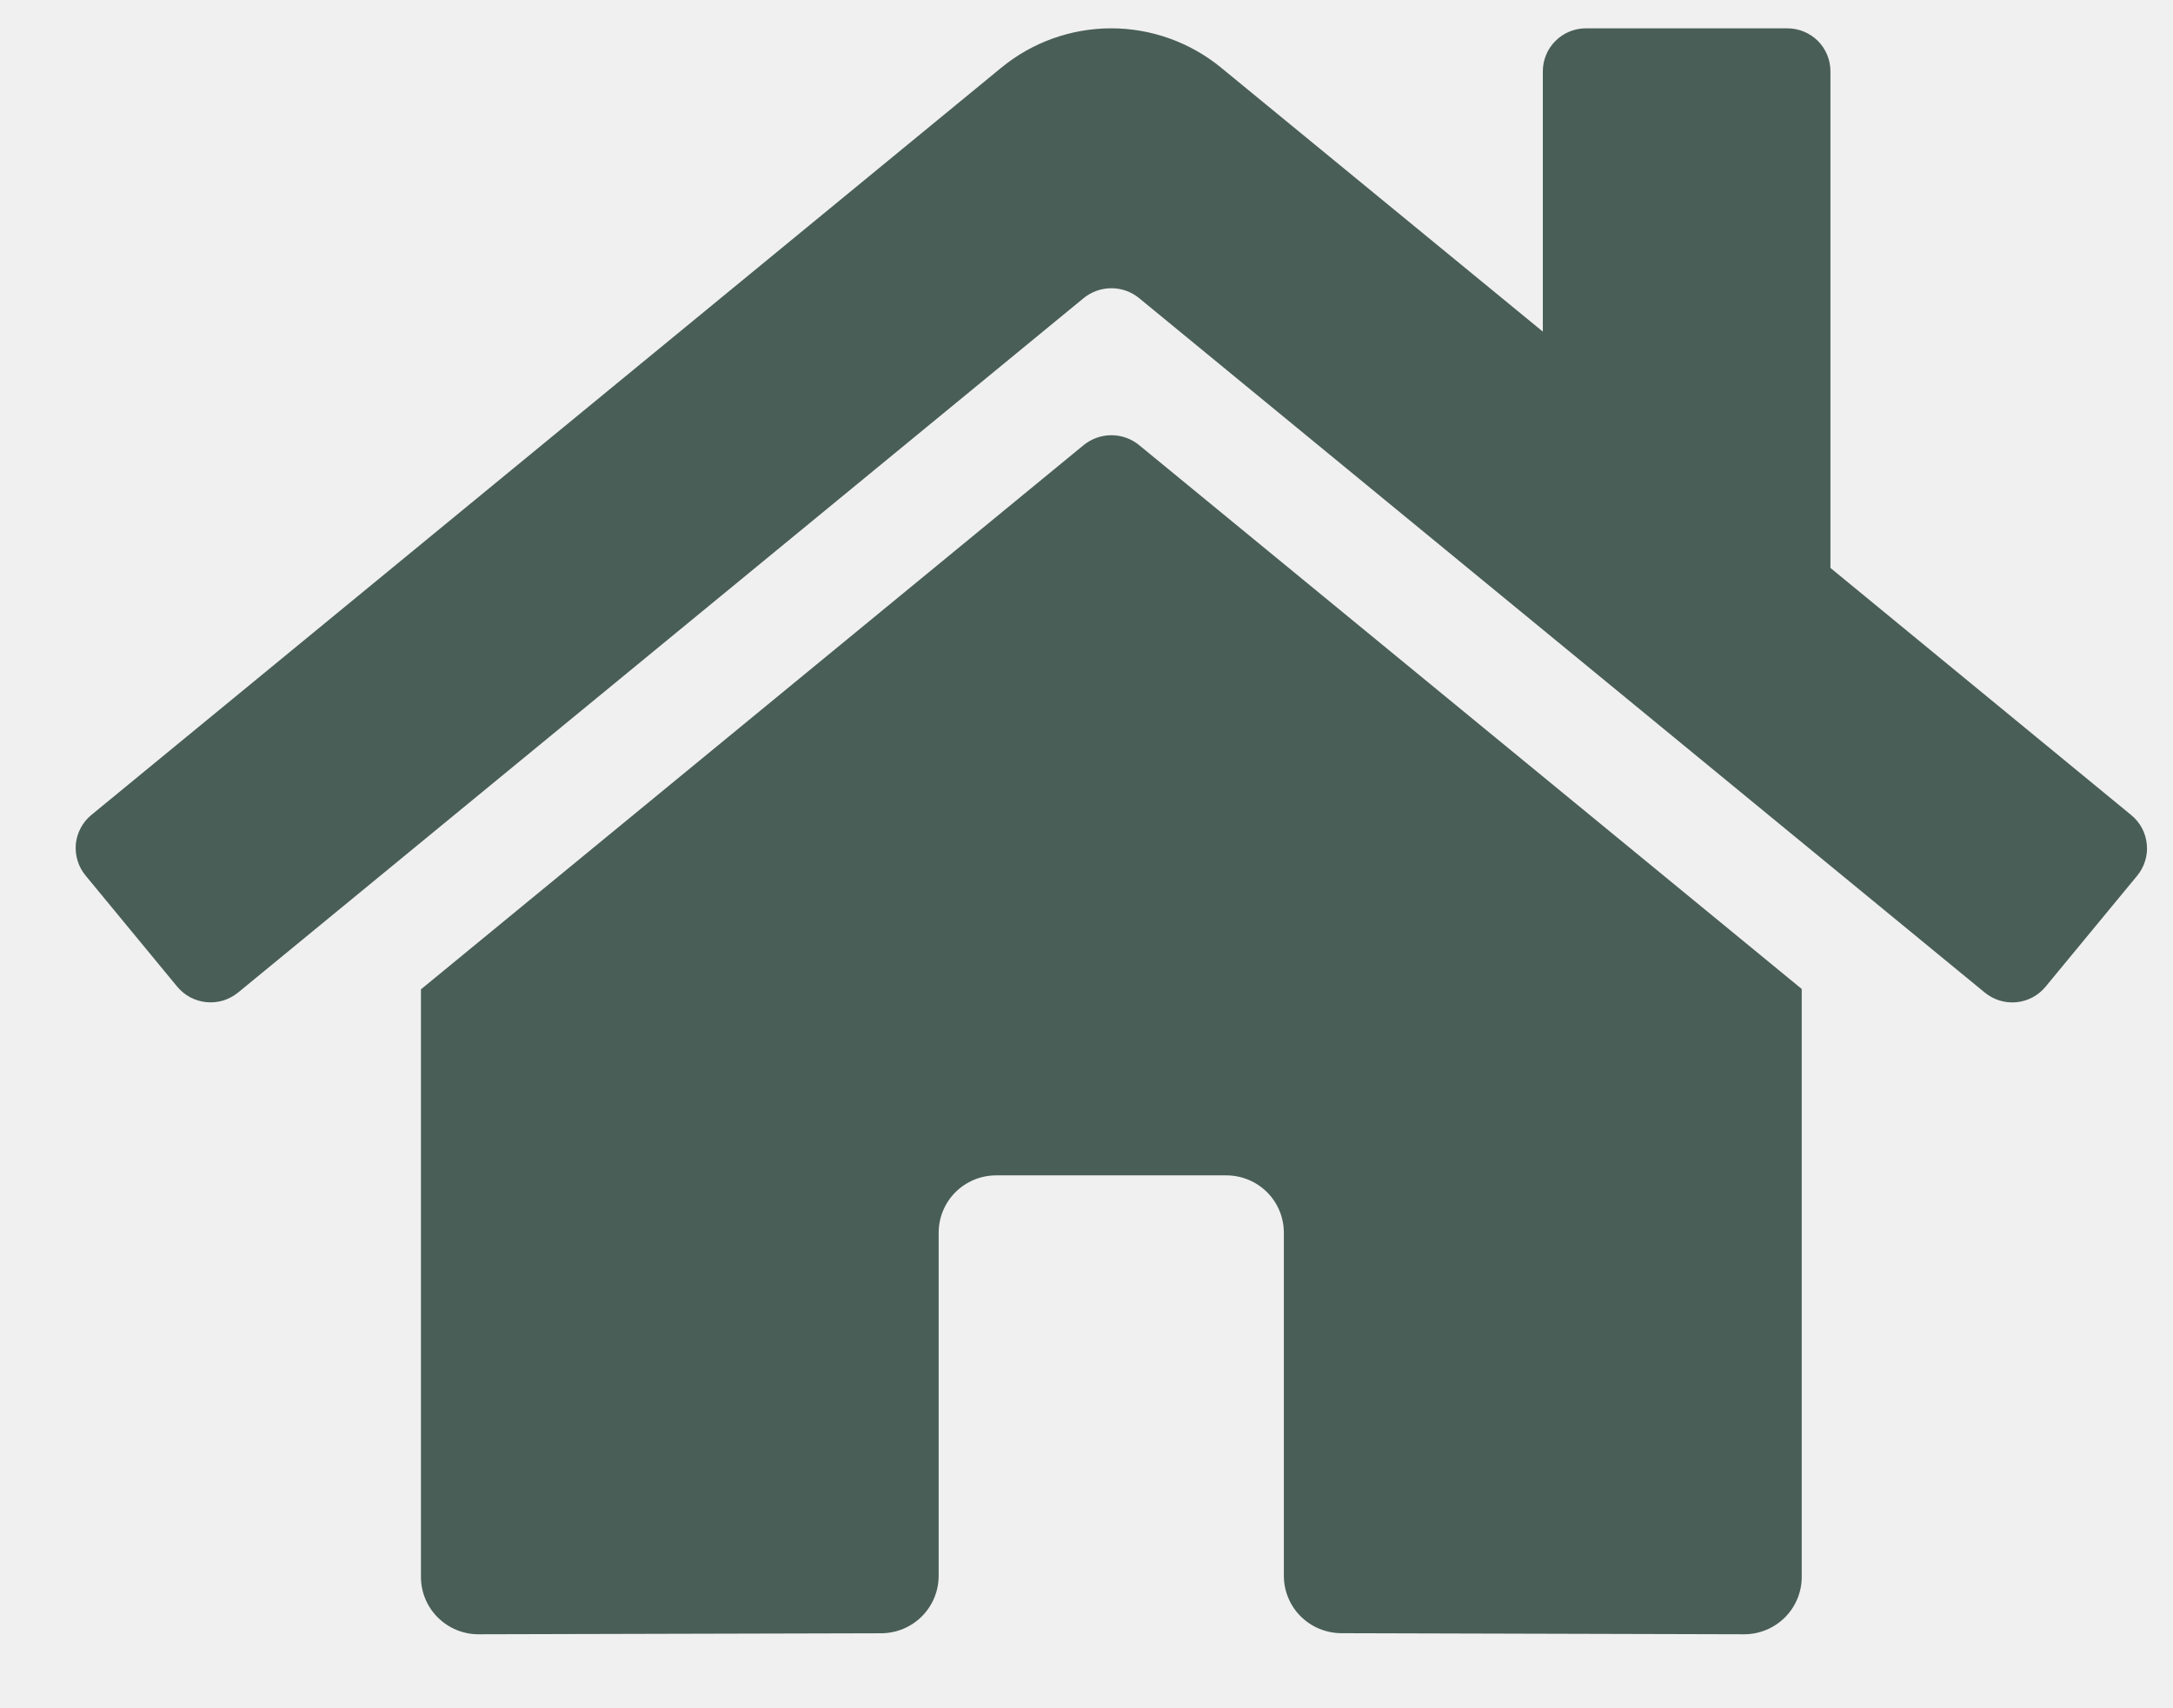
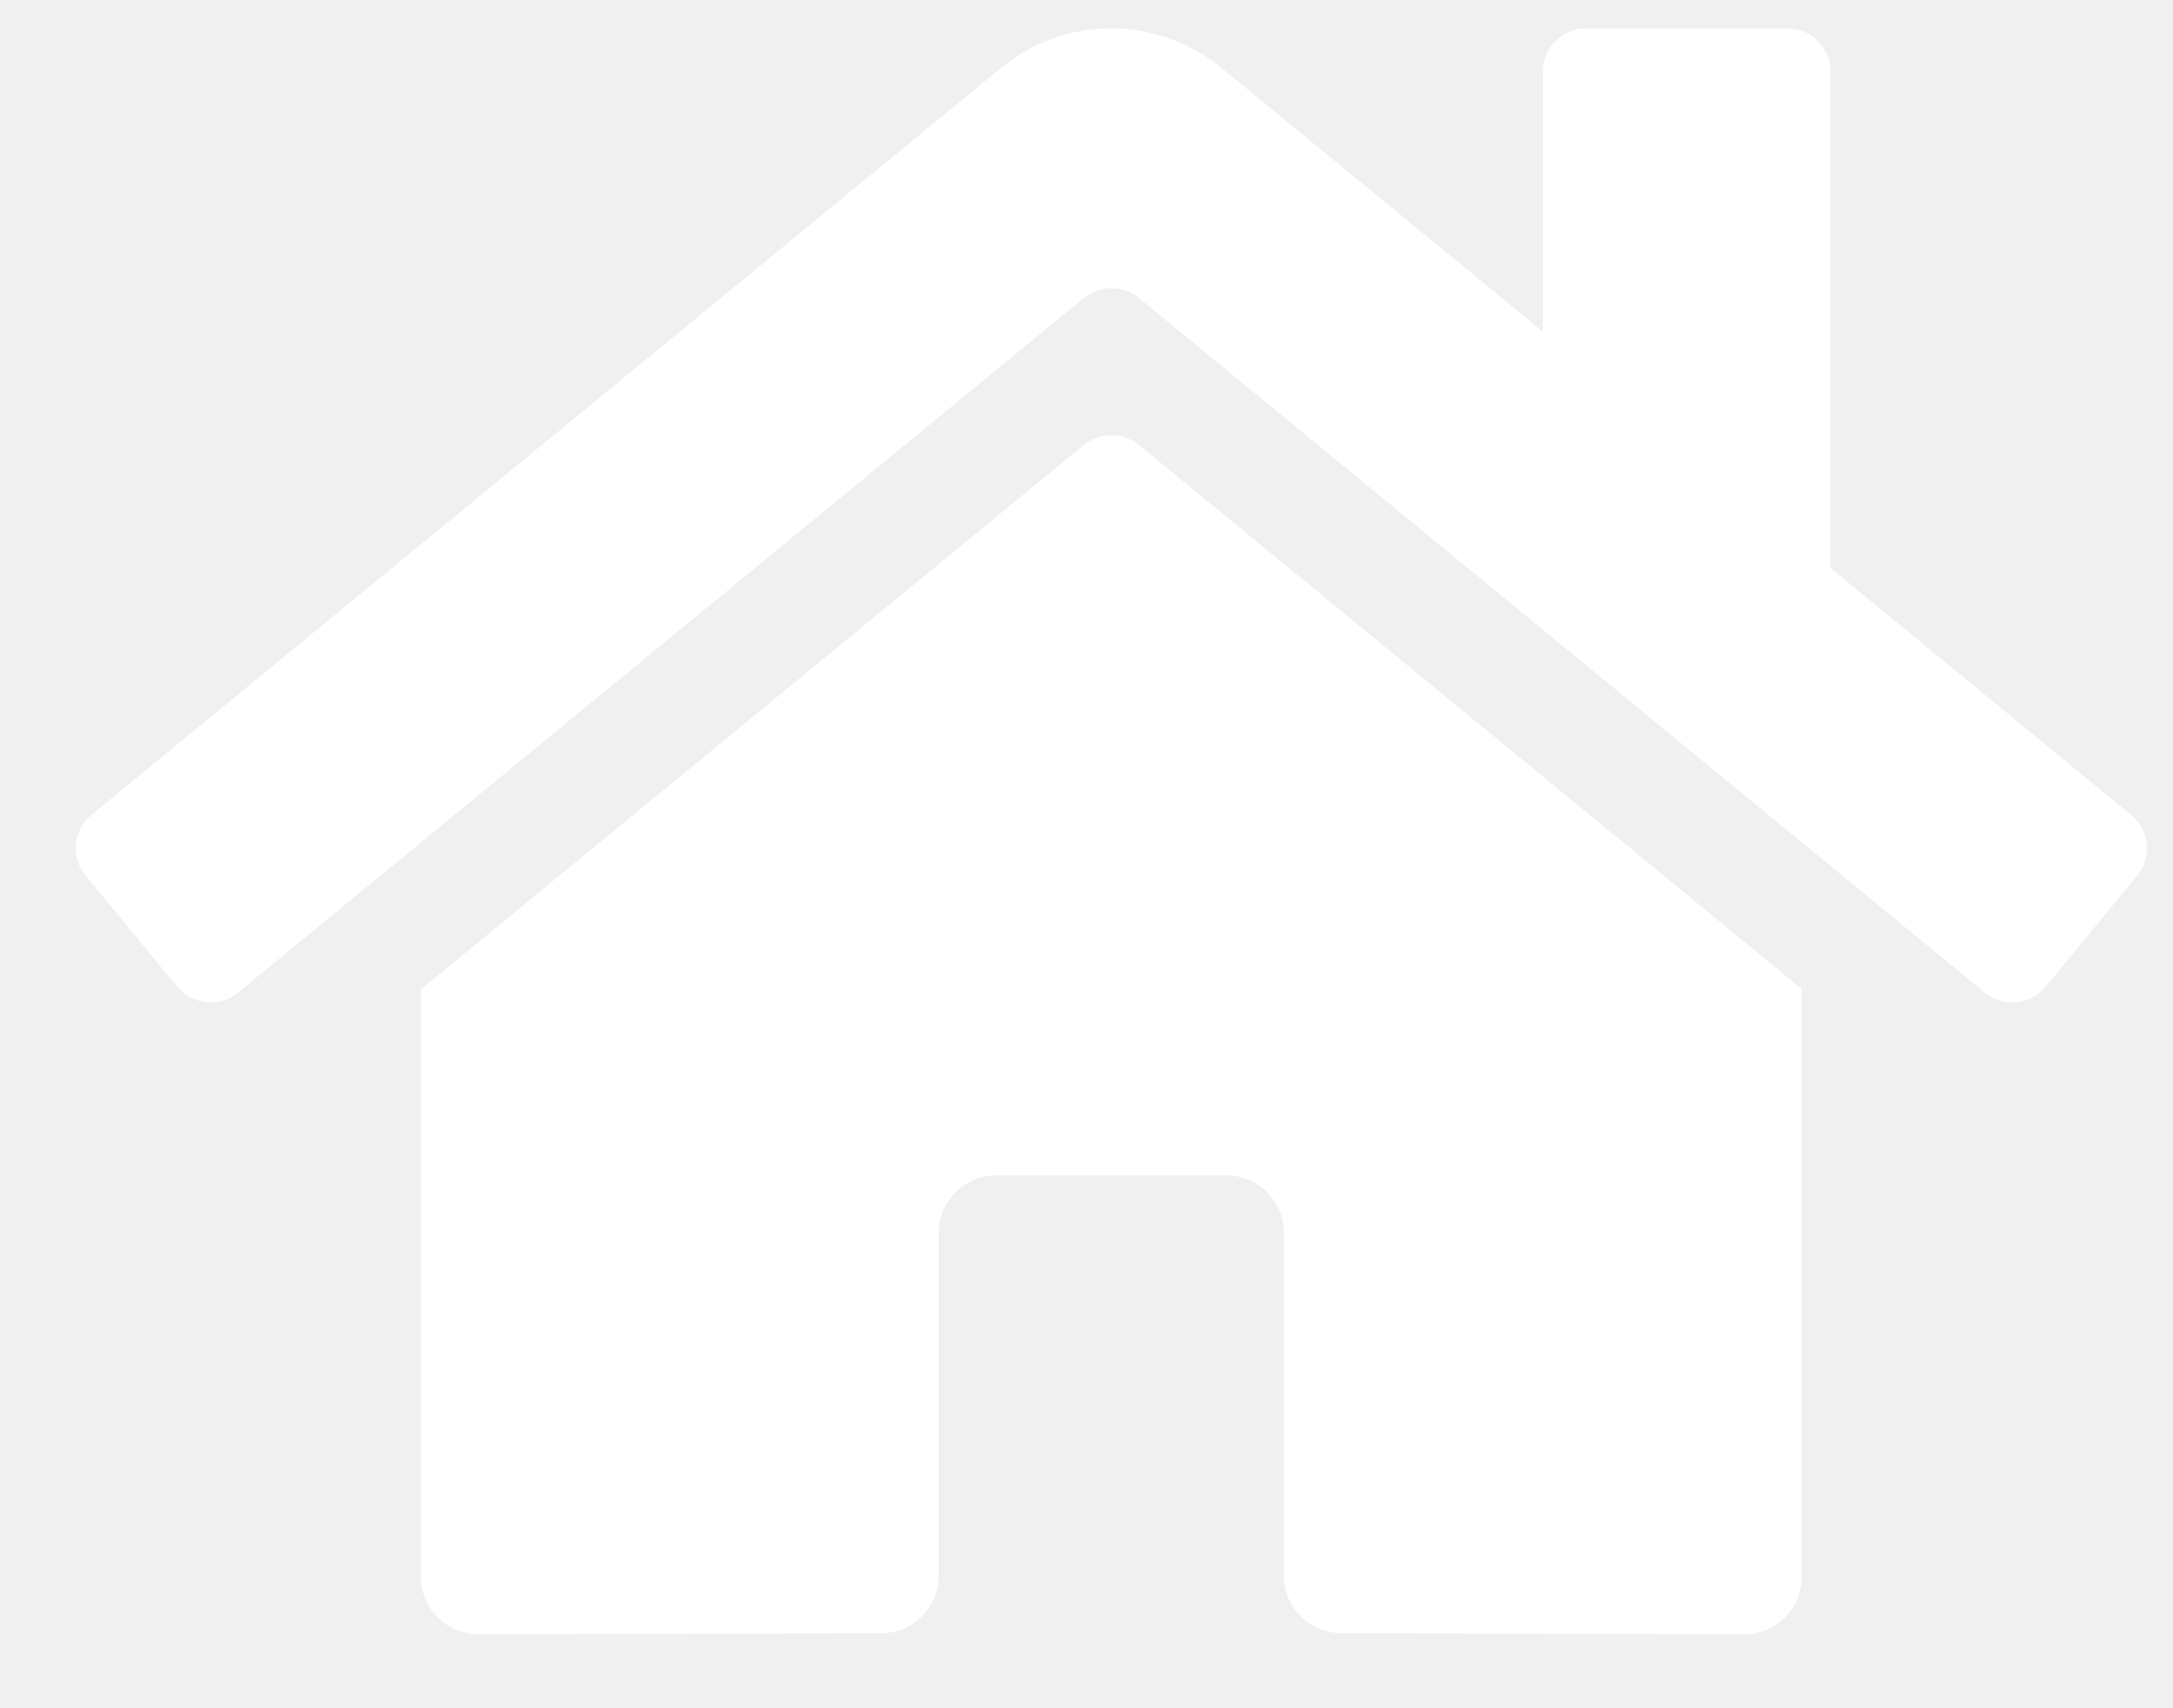
<svg xmlns="http://www.w3.org/2000/svg" width="28" height="22" viewBox="0 0 28 22" fill="none">
-   <path d="M13.966 5.733L5.424 12.748V20.319C5.424 20.515 5.502 20.703 5.641 20.841C5.78 20.98 5.968 21.058 6.165 21.058L11.357 21.045C11.553 21.044 11.741 20.965 11.879 20.827C12.017 20.688 12.095 20.501 12.095 20.305V15.884C12.095 15.688 12.173 15.5 12.312 15.361C12.451 15.223 12.639 15.145 12.836 15.145H15.802C15.998 15.145 16.187 15.223 16.326 15.361C16.465 15.5 16.543 15.688 16.543 15.884V20.302C16.543 20.399 16.561 20.496 16.599 20.586C16.636 20.676 16.69 20.758 16.759 20.826C16.828 20.895 16.91 20.95 17 20.987C17.09 21.024 17.187 21.044 17.284 21.044L22.474 21.058C22.671 21.058 22.86 20.98 22.999 20.841C23.138 20.703 23.216 20.515 23.216 20.319V12.743L14.675 5.733C14.575 5.652 14.45 5.608 14.321 5.608C14.192 5.608 14.067 5.652 13.966 5.733ZM27.46 10.501L23.586 7.318V0.919C23.586 0.772 23.528 0.631 23.424 0.527C23.319 0.423 23.178 0.365 23.03 0.365H20.436C20.288 0.365 20.147 0.423 20.043 0.527C19.938 0.631 19.88 0.772 19.88 0.919V4.273L15.732 0.87C15.333 0.544 14.834 0.365 14.318 0.365C13.803 0.365 13.303 0.544 12.905 0.87L1.177 10.501C1.121 10.547 1.074 10.604 1.04 10.669C1.006 10.733 0.984 10.803 0.977 10.876C0.971 10.948 0.978 11.022 1 11.091C1.021 11.161 1.056 11.226 1.103 11.282L2.284 12.714C2.331 12.77 2.388 12.817 2.452 12.851C2.517 12.885 2.587 12.906 2.66 12.913C2.733 12.92 2.806 12.913 2.876 12.892C2.946 12.87 3.011 12.835 3.068 12.789L13.966 3.839C14.067 3.758 14.192 3.714 14.321 3.714C14.45 3.714 14.575 3.758 14.675 3.839L25.574 12.789C25.63 12.835 25.695 12.87 25.765 12.892C25.835 12.913 25.908 12.921 25.981 12.914C26.054 12.907 26.124 12.886 26.189 12.852C26.253 12.818 26.311 12.771 26.357 12.715L27.539 11.283C27.585 11.227 27.62 11.162 27.641 11.092C27.663 11.022 27.67 10.948 27.662 10.876C27.655 10.803 27.633 10.732 27.599 10.668C27.564 10.604 27.517 10.547 27.46 10.501Z" fill="#495E57" />
+   <path d="M13.966 5.733L5.424 12.748V20.319C5.424 20.515 5.502 20.703 5.641 20.841C5.78 20.98 5.968 21.058 6.165 21.058L11.357 21.045C11.553 21.044 11.741 20.965 11.879 20.827C12.017 20.688 12.095 20.501 12.095 20.305V15.884C12.095 15.688 12.173 15.5 12.312 15.361C12.451 15.223 12.639 15.145 12.836 15.145H15.802C15.998 15.145 16.187 15.223 16.326 15.361C16.465 15.5 16.543 15.688 16.543 15.884V20.302C16.543 20.399 16.561 20.496 16.599 20.586C16.636 20.676 16.69 20.758 16.759 20.826C16.828 20.895 16.91 20.95 17 20.987C17.09 21.024 17.187 21.044 17.284 21.044L22.474 21.058C22.671 21.058 22.86 20.98 22.999 20.841C23.138 20.703 23.216 20.515 23.216 20.319V12.743L14.675 5.733C14.575 5.652 14.45 5.608 14.321 5.608C14.192 5.608 14.067 5.652 13.966 5.733ZM27.46 10.501L23.586 7.318V0.919C23.586 0.772 23.528 0.631 23.424 0.527C23.319 0.423 23.178 0.365 23.03 0.365H20.436C20.288 0.365 20.147 0.423 20.043 0.527C19.938 0.631 19.88 0.772 19.88 0.919V4.273L15.732 0.87C15.333 0.544 14.834 0.365 14.318 0.365C13.803 0.365 13.303 0.544 12.905 0.87L1.177 10.501C1.121 10.547 1.074 10.604 1.04 10.669C1.006 10.733 0.984 10.803 0.977 10.876C0.971 10.948 0.978 11.022 1 11.091C1.021 11.161 1.056 11.226 1.103 11.282L2.284 12.714C2.331 12.77 2.388 12.817 2.452 12.851C2.517 12.885 2.587 12.906 2.66 12.913C2.733 12.92 2.806 12.913 2.876 12.892C2.946 12.87 3.011 12.835 3.068 12.789L13.966 3.839C14.067 3.758 14.192 3.714 14.321 3.714C14.45 3.714 14.575 3.758 14.675 3.839L25.574 12.789C25.63 12.835 25.695 12.87 25.765 12.892C25.835 12.913 25.908 12.921 25.981 12.914C26.054 12.907 26.124 12.886 26.189 12.852C26.253 12.818 26.311 12.771 26.357 12.715L27.539 11.283C27.585 11.227 27.62 11.162 27.641 11.092C27.663 11.022 27.67 10.948 27.662 10.876C27.655 10.803 27.633 10.732 27.599 10.668C27.564 10.604 27.517 10.547 27.46 10.501Z" fill="#fff" />
</svg>
